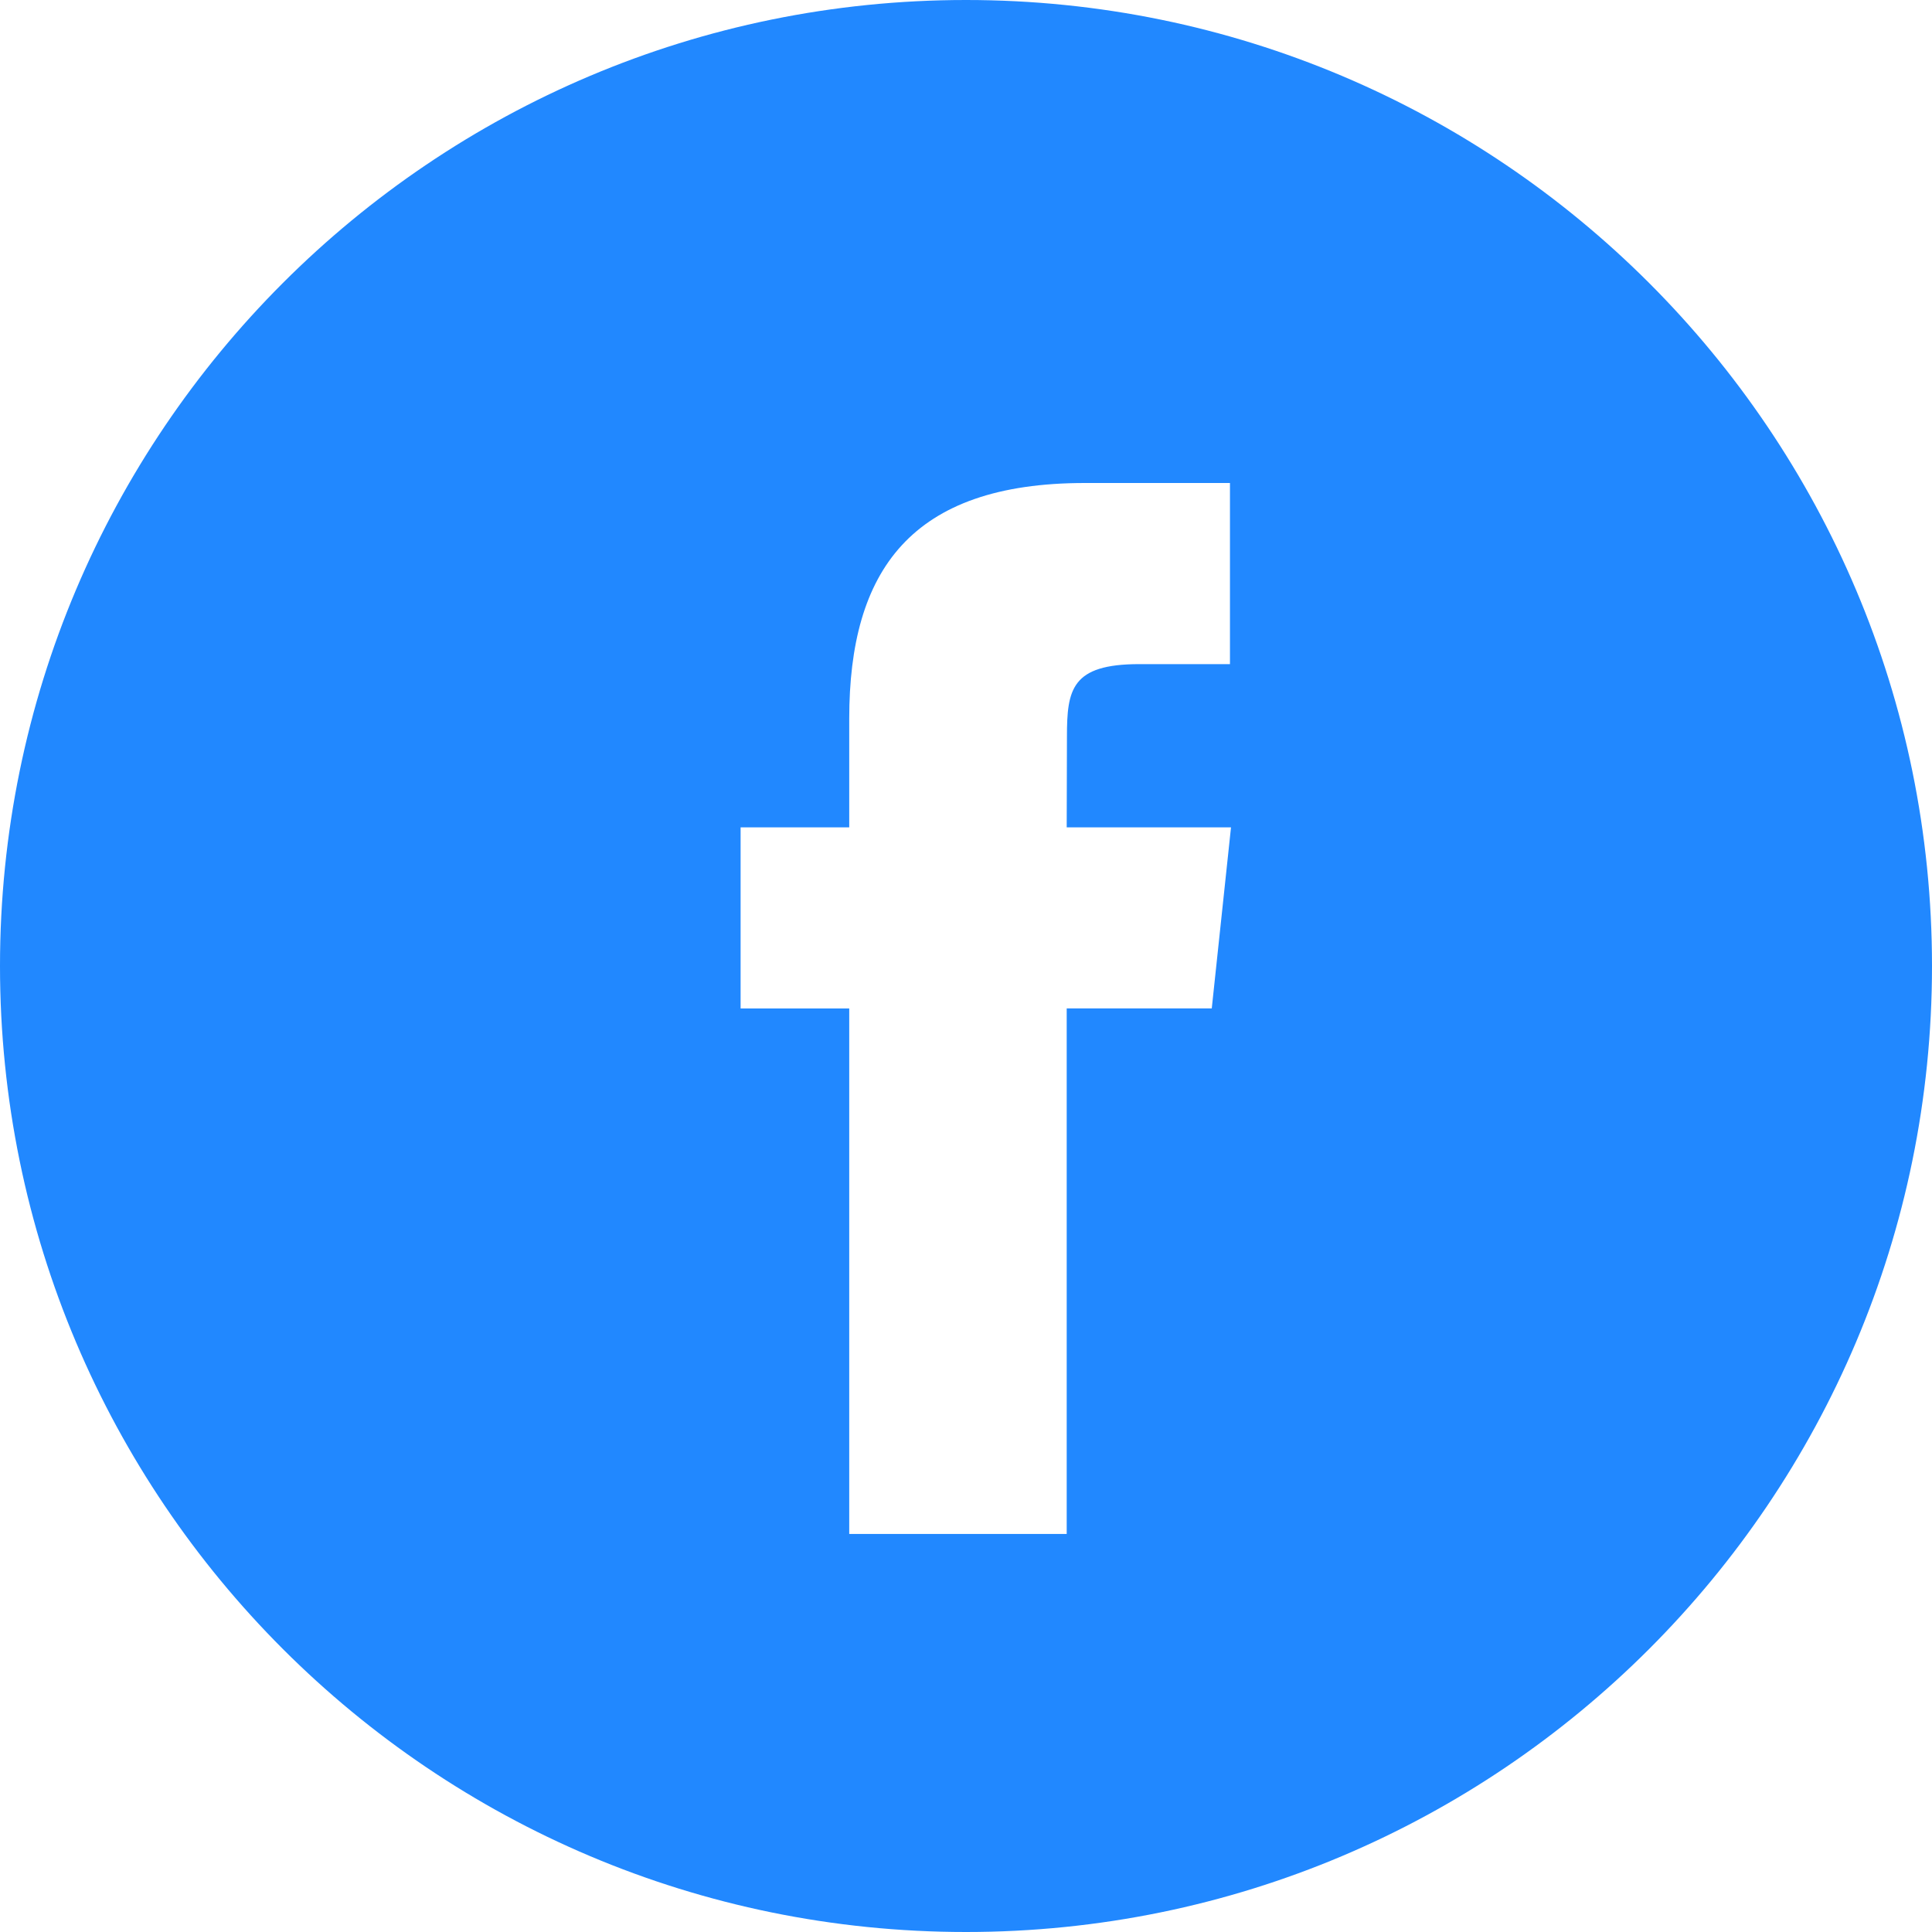
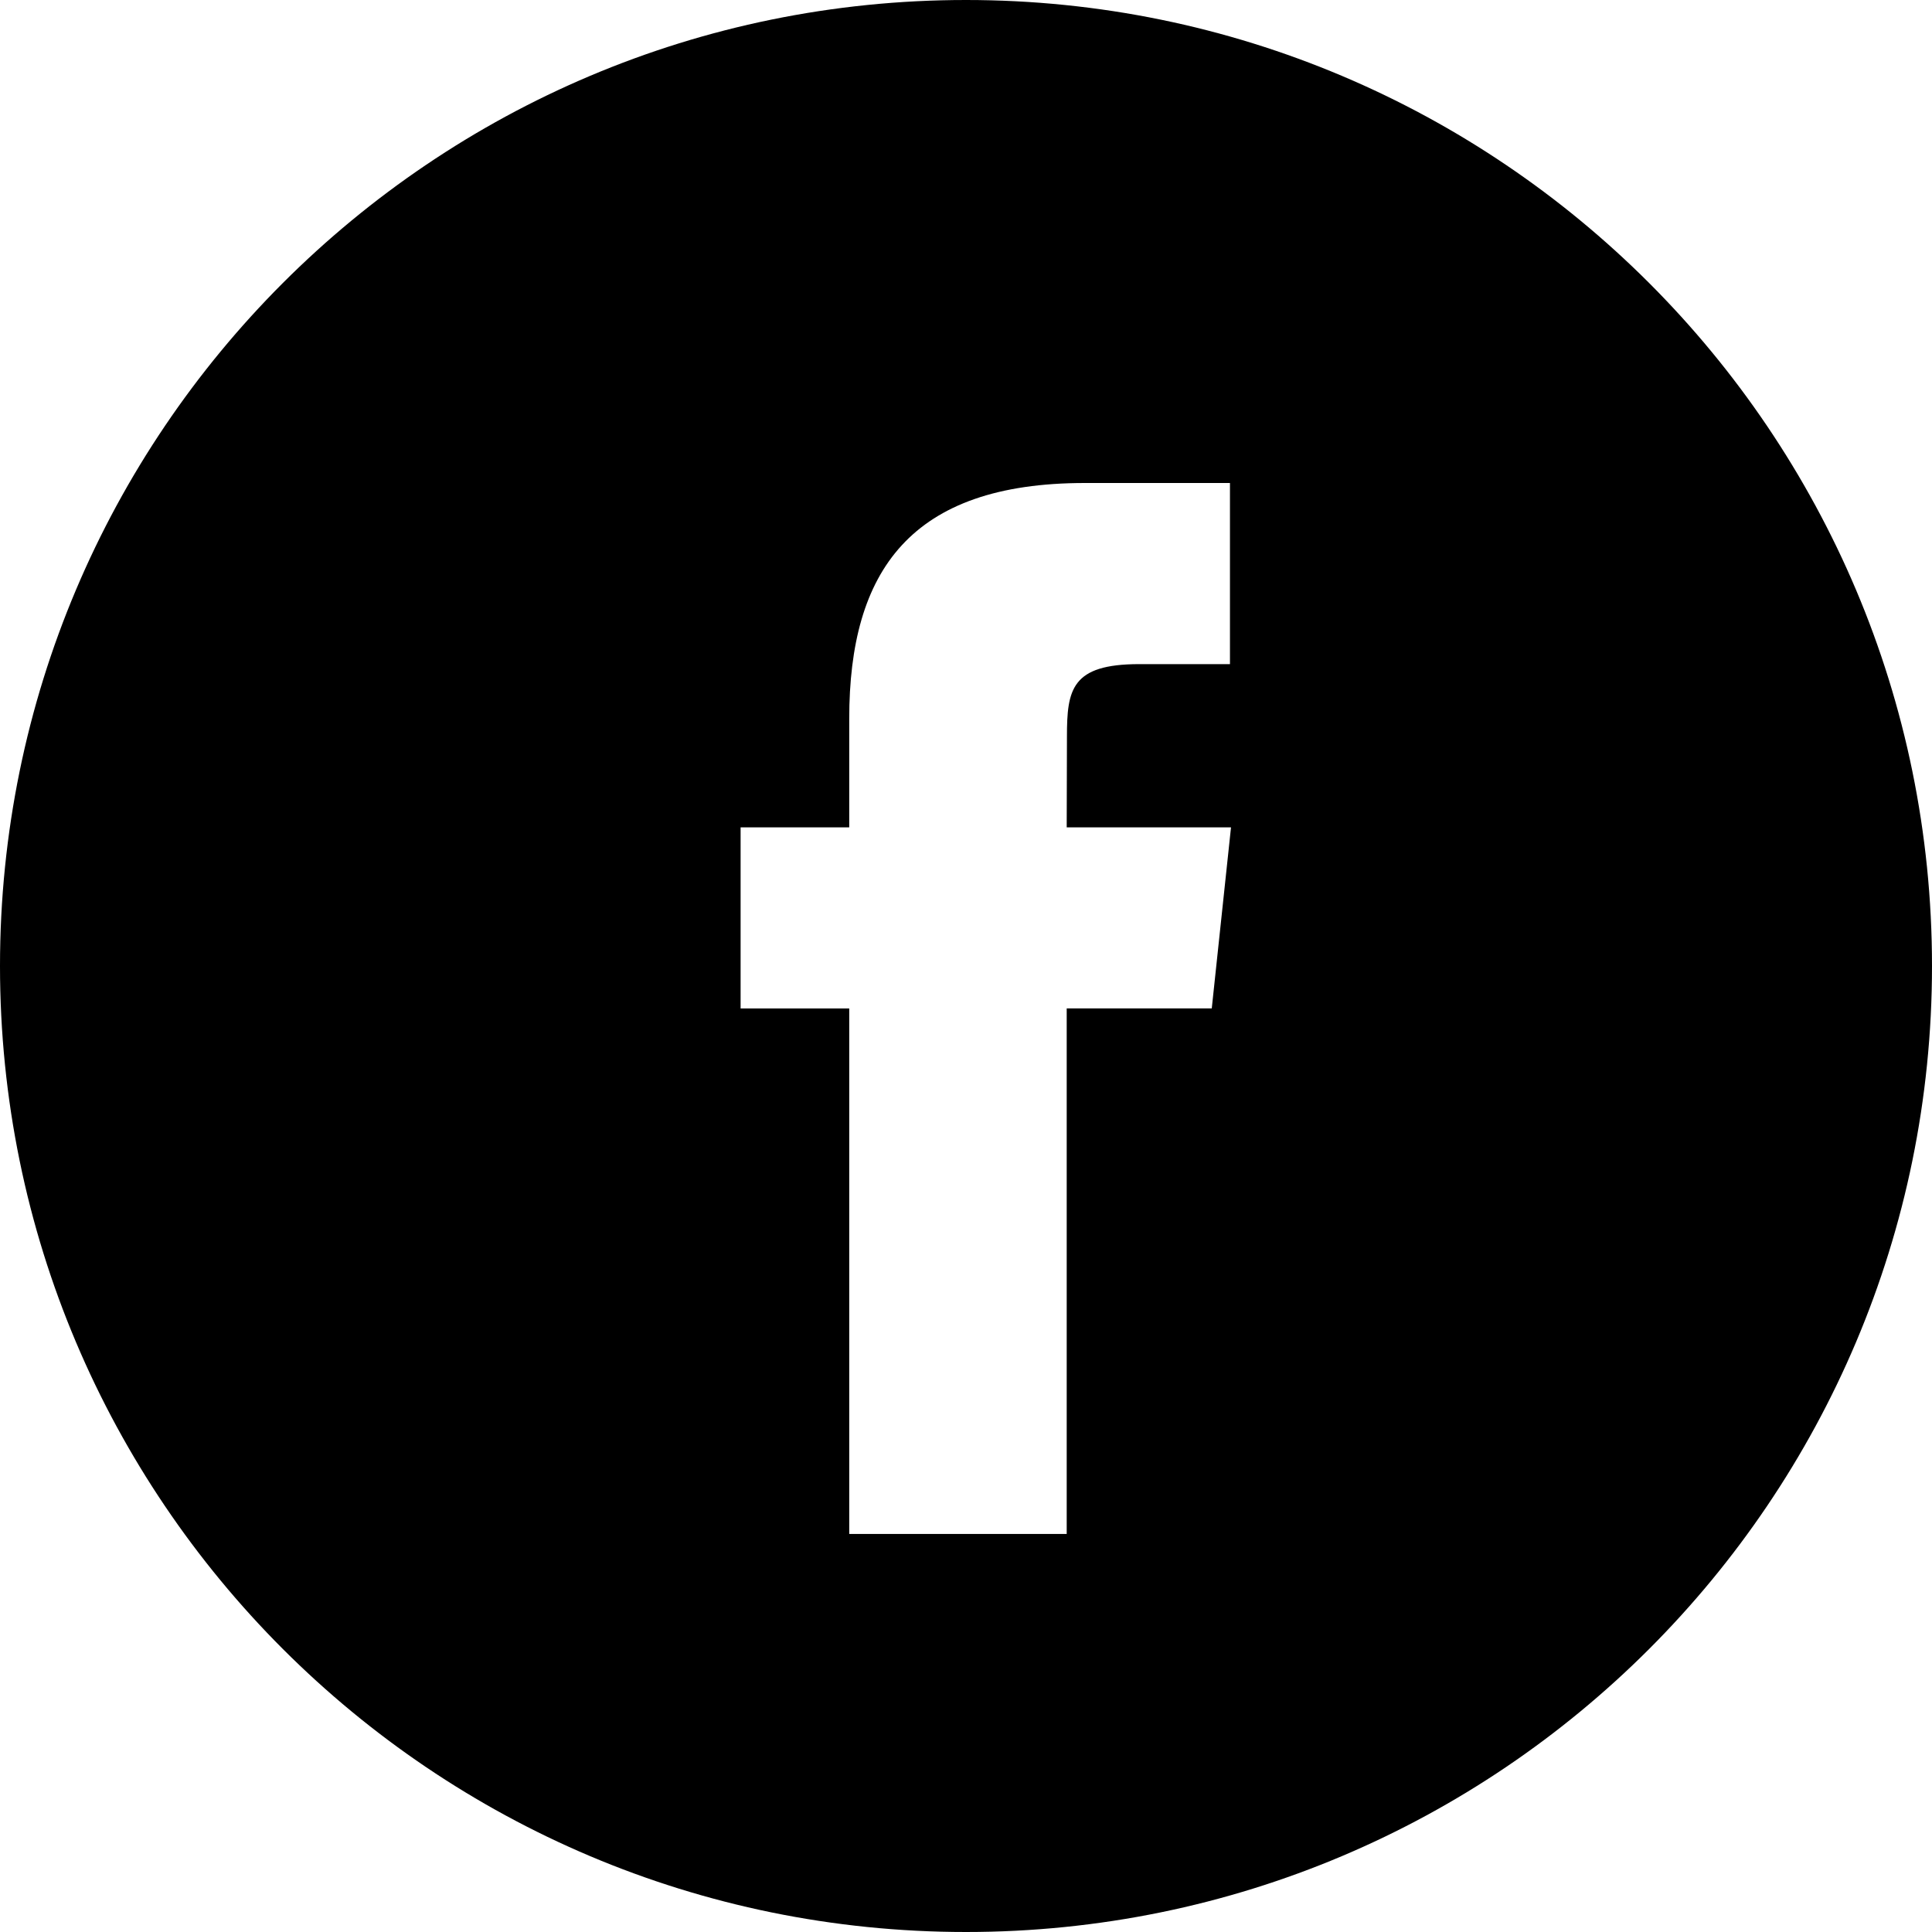
<svg xmlns="http://www.w3.org/2000/svg" width="48" height="48" viewBox="0 0 48 48" fill="none">
-   <path fill-rule="evenodd" clip-rule="evenodd" d="M24 0C10.745 0 0 10.745 0 24C0 37.255 10.745 48 24 48C37.255 48 48 37.255 48 24C48 10.745 37.255 0 24 0ZM26.502 25.054V38.111H21.099V25.055H18.4V20.555H21.099V17.854C21.099 14.183 22.623 12 26.953 12H30.558V16.5H28.305C26.619 16.5 26.508 17.129 26.508 18.302L26.502 20.555H30.584L30.106 25.054H26.502Z" fill="#2188FF" />
+   <path fill-rule="evenodd" clip-rule="evenodd" d="M24 0C10.745 0 0 10.745 0 24C0 37.255 10.745 48 24 48C37.255 48 48 37.255 48 24C48 10.745 37.255 0 24 0ZM26.502 25.054V38.111H21.099V25.055H18.4V20.555H21.099V17.854C21.099 14.183 22.623 12 26.953 12H30.558V16.5H28.305C26.619 16.5 26.508 17.129 26.508 18.302L26.502 20.555H30.584L30.106 25.054H26.502Z" fill="black" />
</svg>
